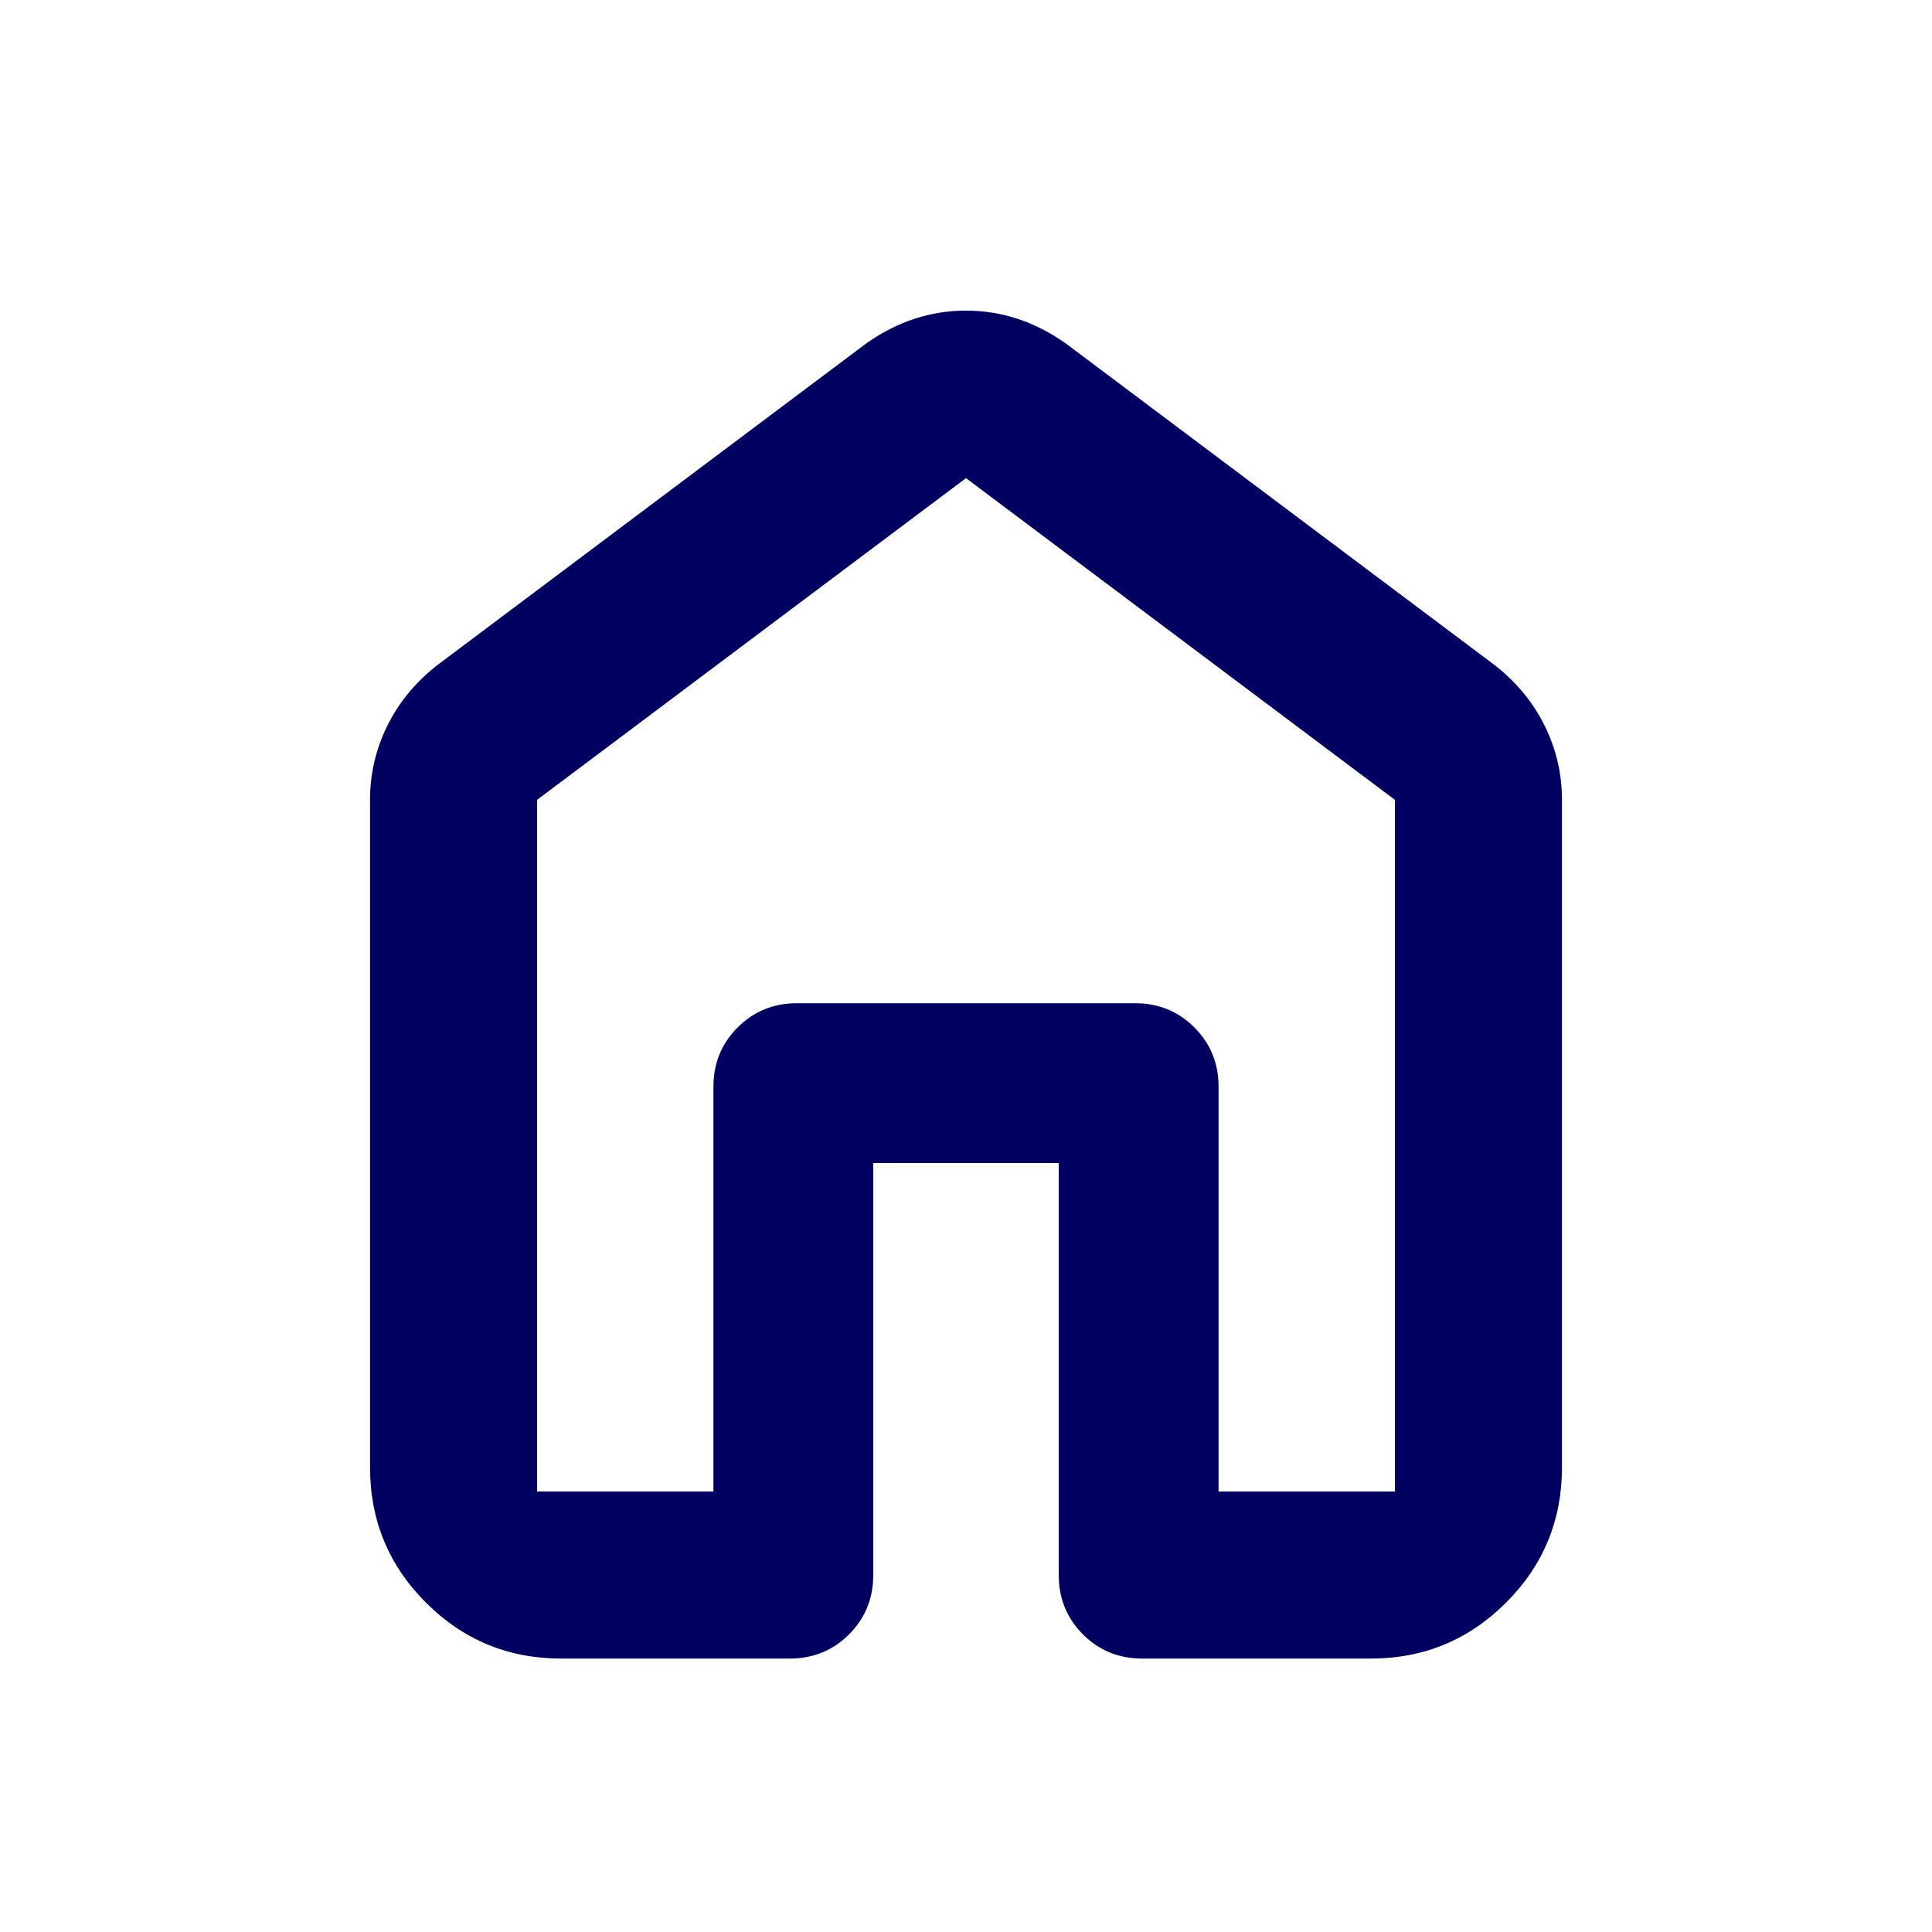
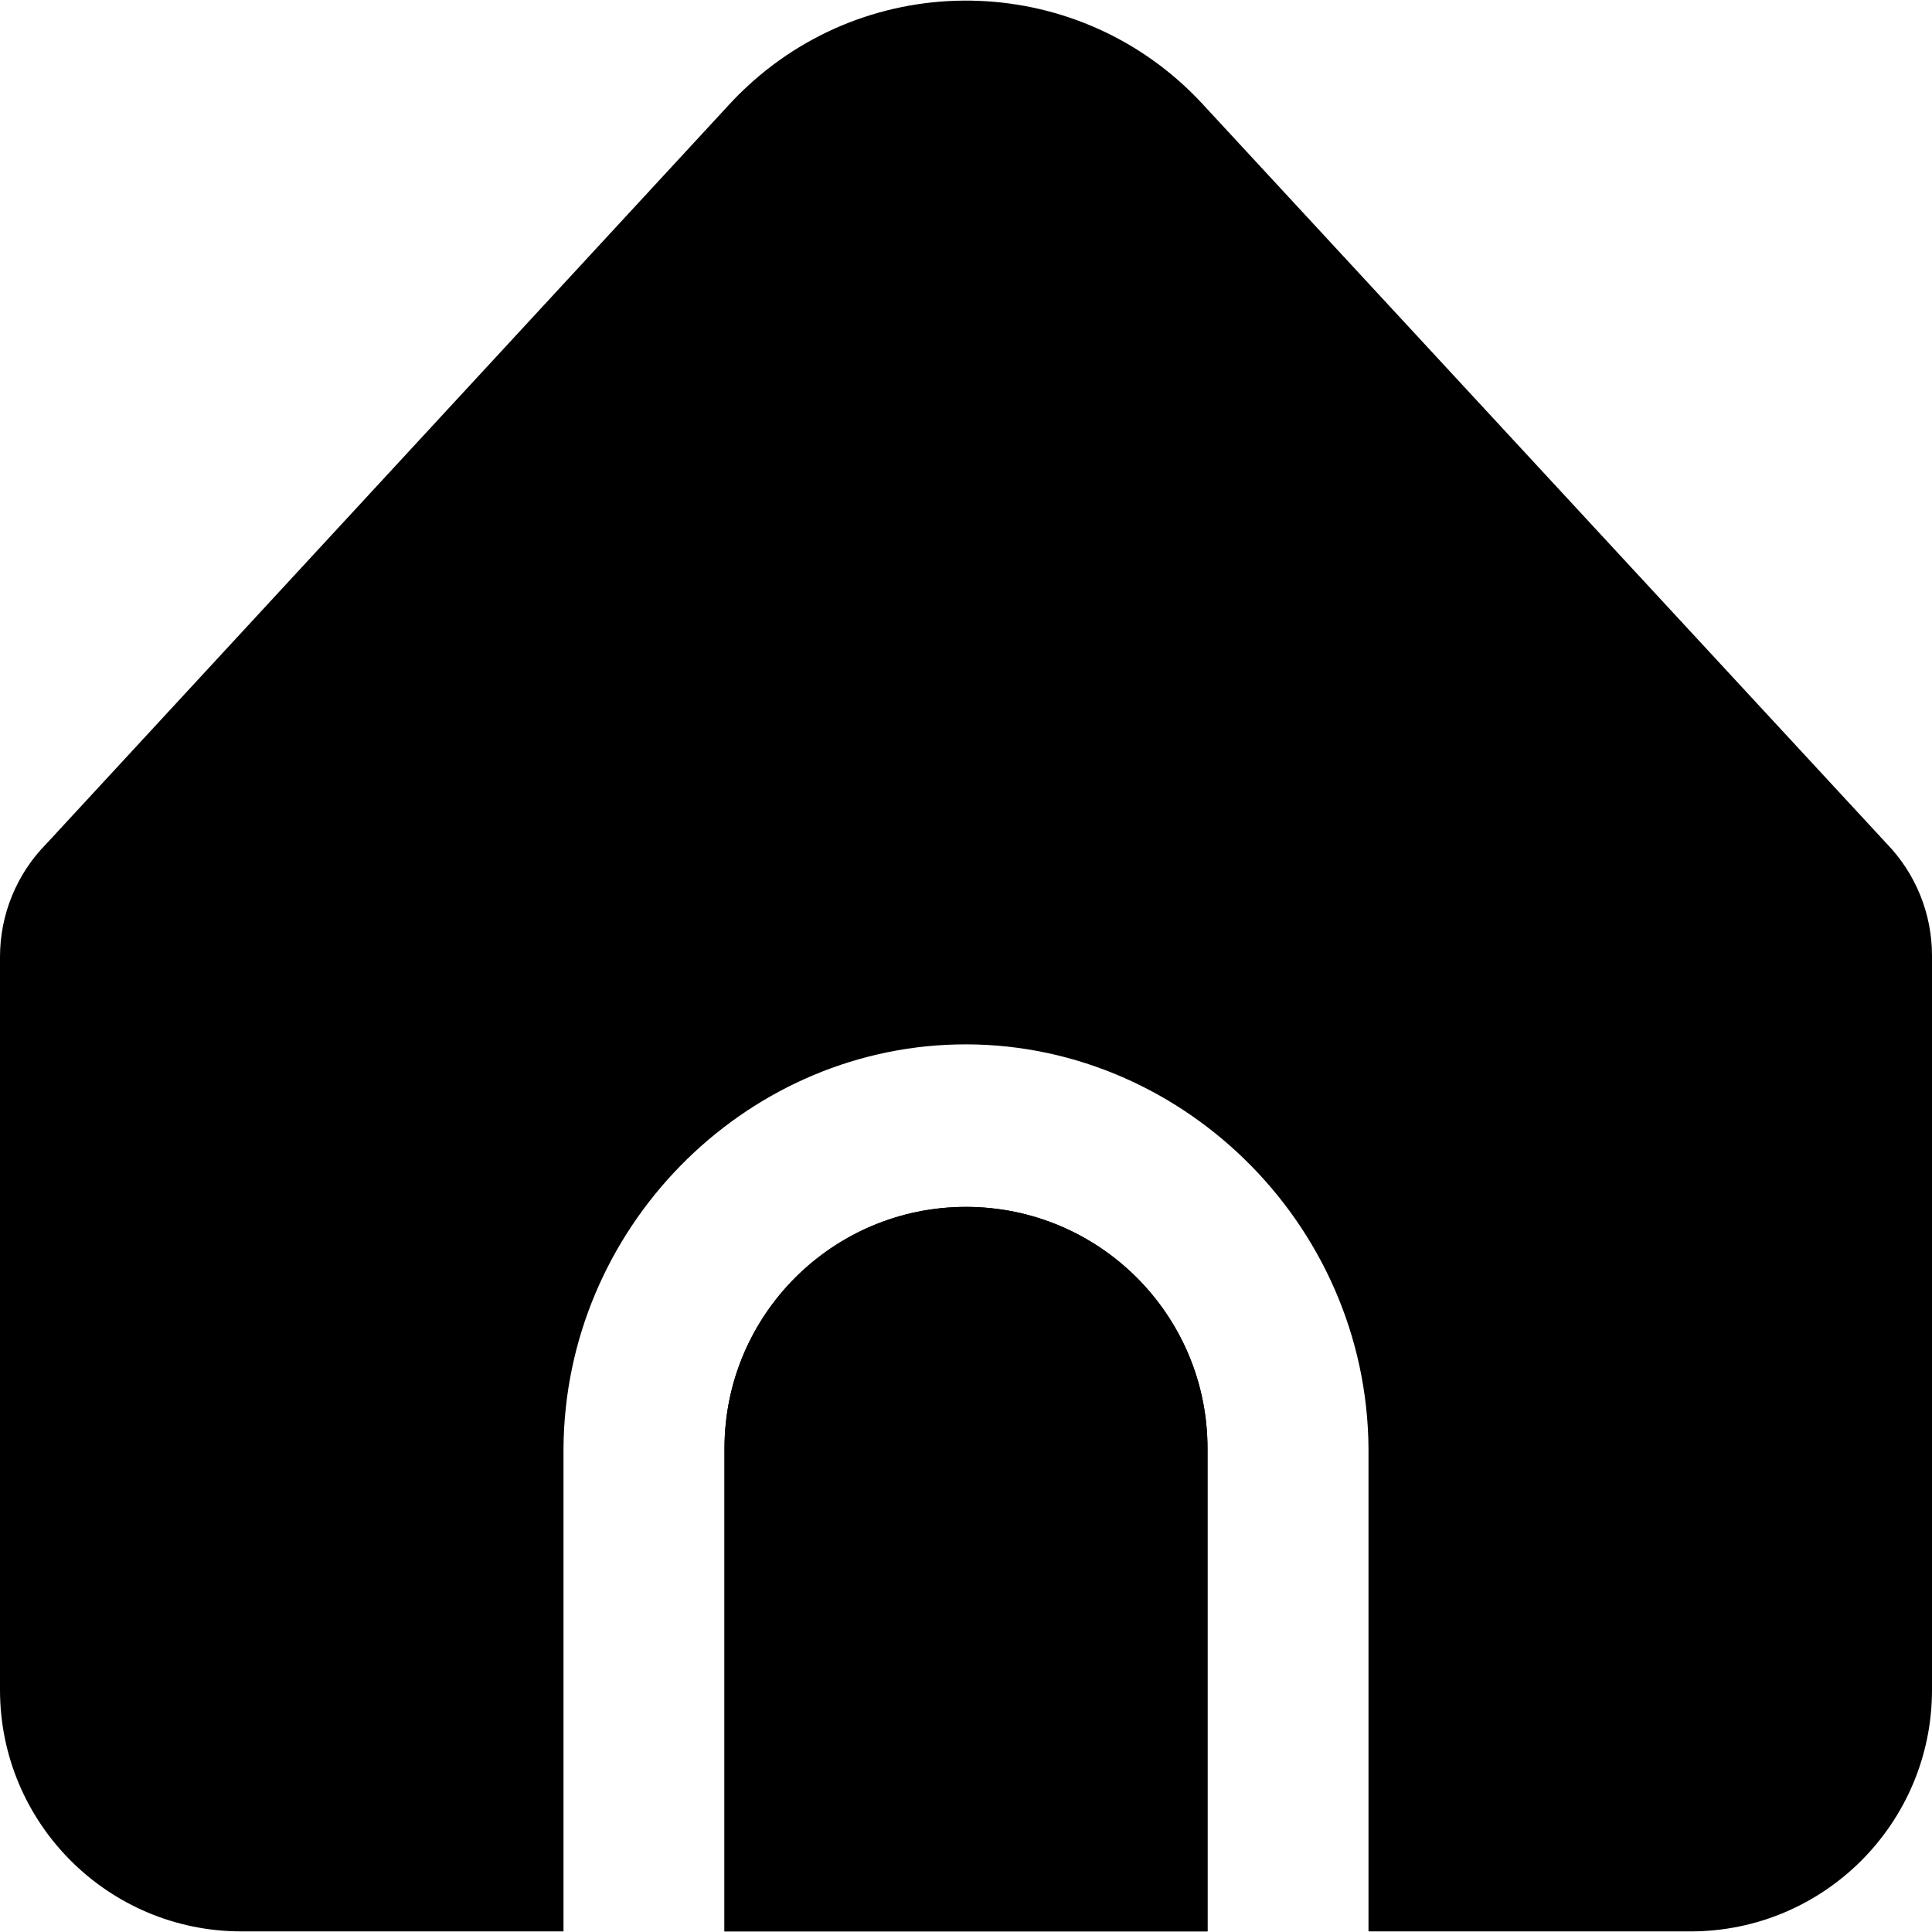
- <svg xmlns="http://www.w3.org/2000/svg" height="20" viewBox="0 -960 960 960" width="20">
-   <path d="M266.87-218.87h87.63V-420q0-17.452 12.024-29.476Q378.548-461.5 396-461.5h168q17.452 0 29.476 12.024Q605.5-437.452 605.5-420v201.13h87.63v-343.695L480-722.413 266.87-562.565v343.695Zm-83.001-12v-331.695q0-19.421 8.576-36.798 8.577-17.376 24.729-30.05l213.13-159.848q23.109-16.391 49.696-16.391 26.587 0 49.696 16.391l213.13 159.848q16.152 12.674 24.729 30.05 8.576 17.377 8.576 36.798v331.695q0 39.433-27.784 67.217t-67.217 27.784H567.587q-17.452 0-29.476-12.024-12.024-12.024-12.024-29.477v-204.717h-92.174v204.717q0 17.453-12.024 29.477-12.024 12.024-29.476 12.024H278.87q-39.433 0-67.217-27.784t-27.784-67.217ZM480-470.761Z" style="fill: #000060;" />
+ <svg xmlns="http://www.w3.org/2000/svg" version="1.1" id="Capa_1" x="0px" y="0px" viewBox="0 0 512 512" style="enable-background:new 0 0 512 512;" xml:space="preserve" width="512" height="512">
+   <g>
+     <path d="M256,319.841c-35.346,0-64,28.654-64,64v128h128v-128C320,348.495,291.346,319.841,256,319.841z" />
+     <g>
+       <path d="M362.667,383.841v128H448c35.346,0,64-28.654,64-64V253.26c0.005-11.083-4.302-21.733-12.011-29.696l-181.29-195.99    c-31.988-34.61-85.976-36.735-120.586-4.747c-1.644,1.52-3.228,3.103-4.747,4.747L12.395,223.5    C4.453,231.496-0.003,242.31,0,253.58v194.261c0,35.346,28.654,64,64,64h85.333v-128c0.399-58.172,47.366-105.676,104.073-107.044    C312.01,275.383,362.22,323.696,362.667,383.841z" />
+       <path d="M256,319.841c-35.346,0-64,28.654-64,64v128h128v-128C320,348.495,291.346,319.841,256,319.841z" />
+     </g>
+   </g>
</svg>
